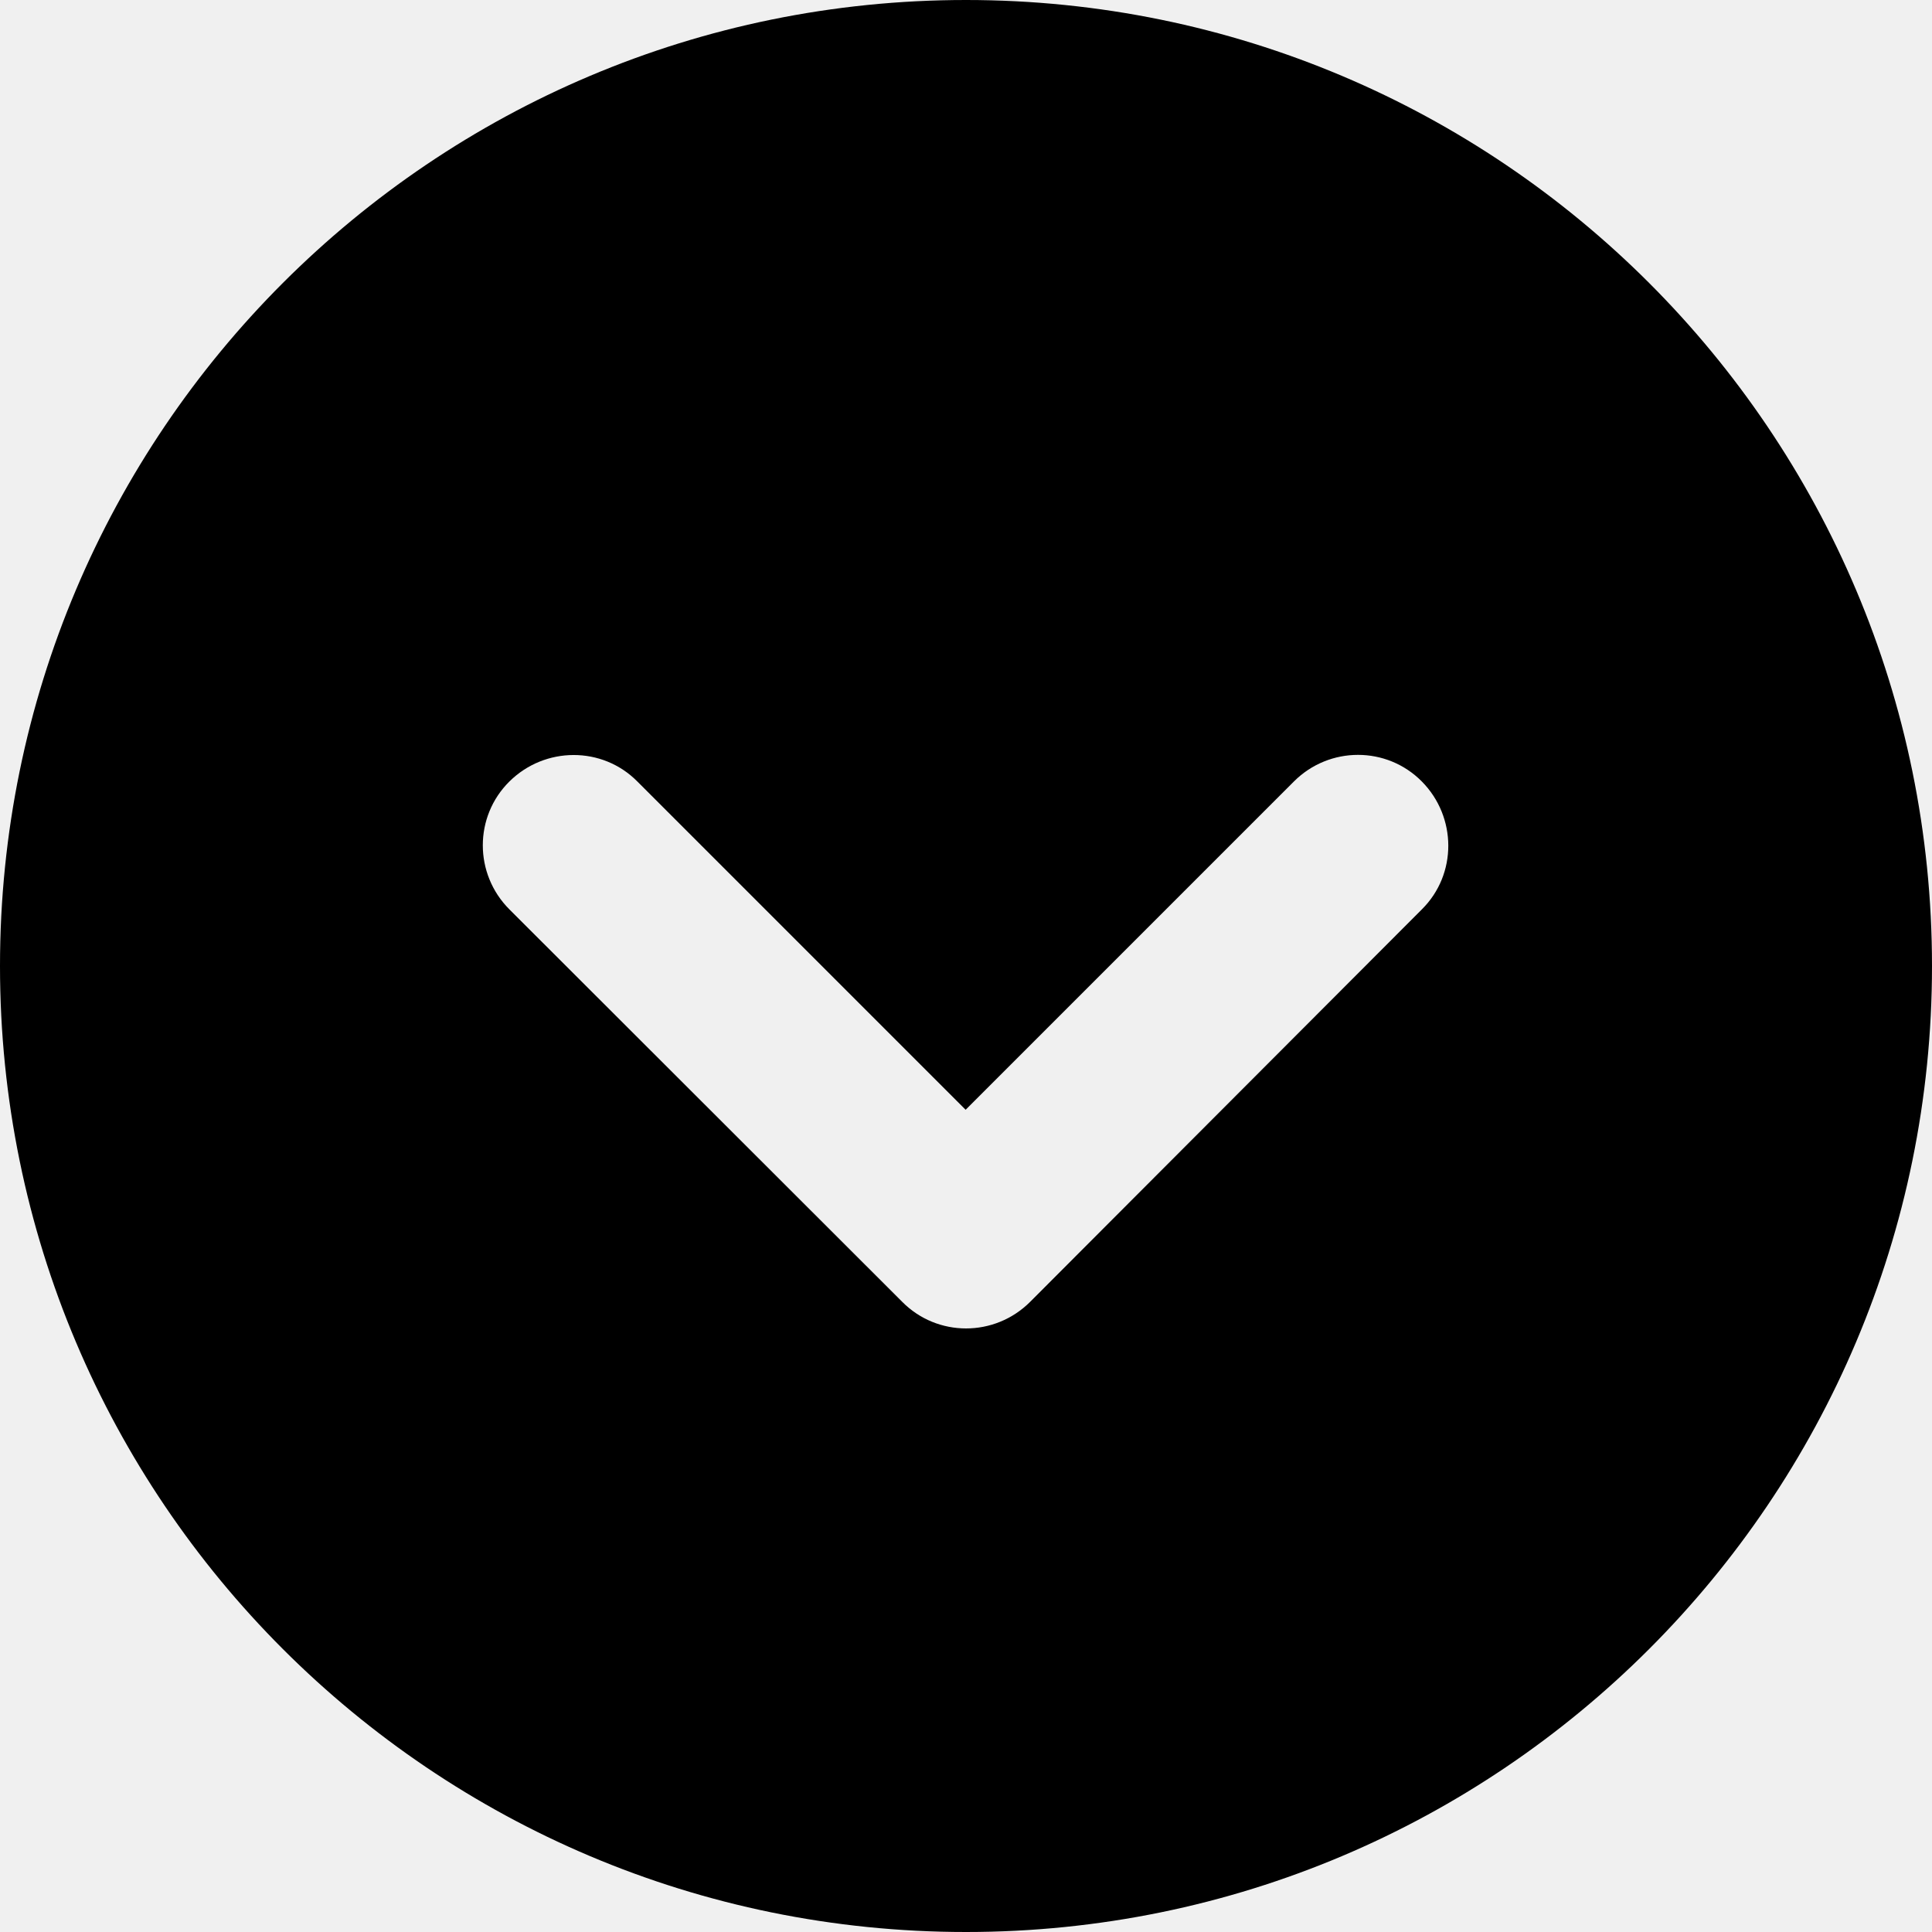
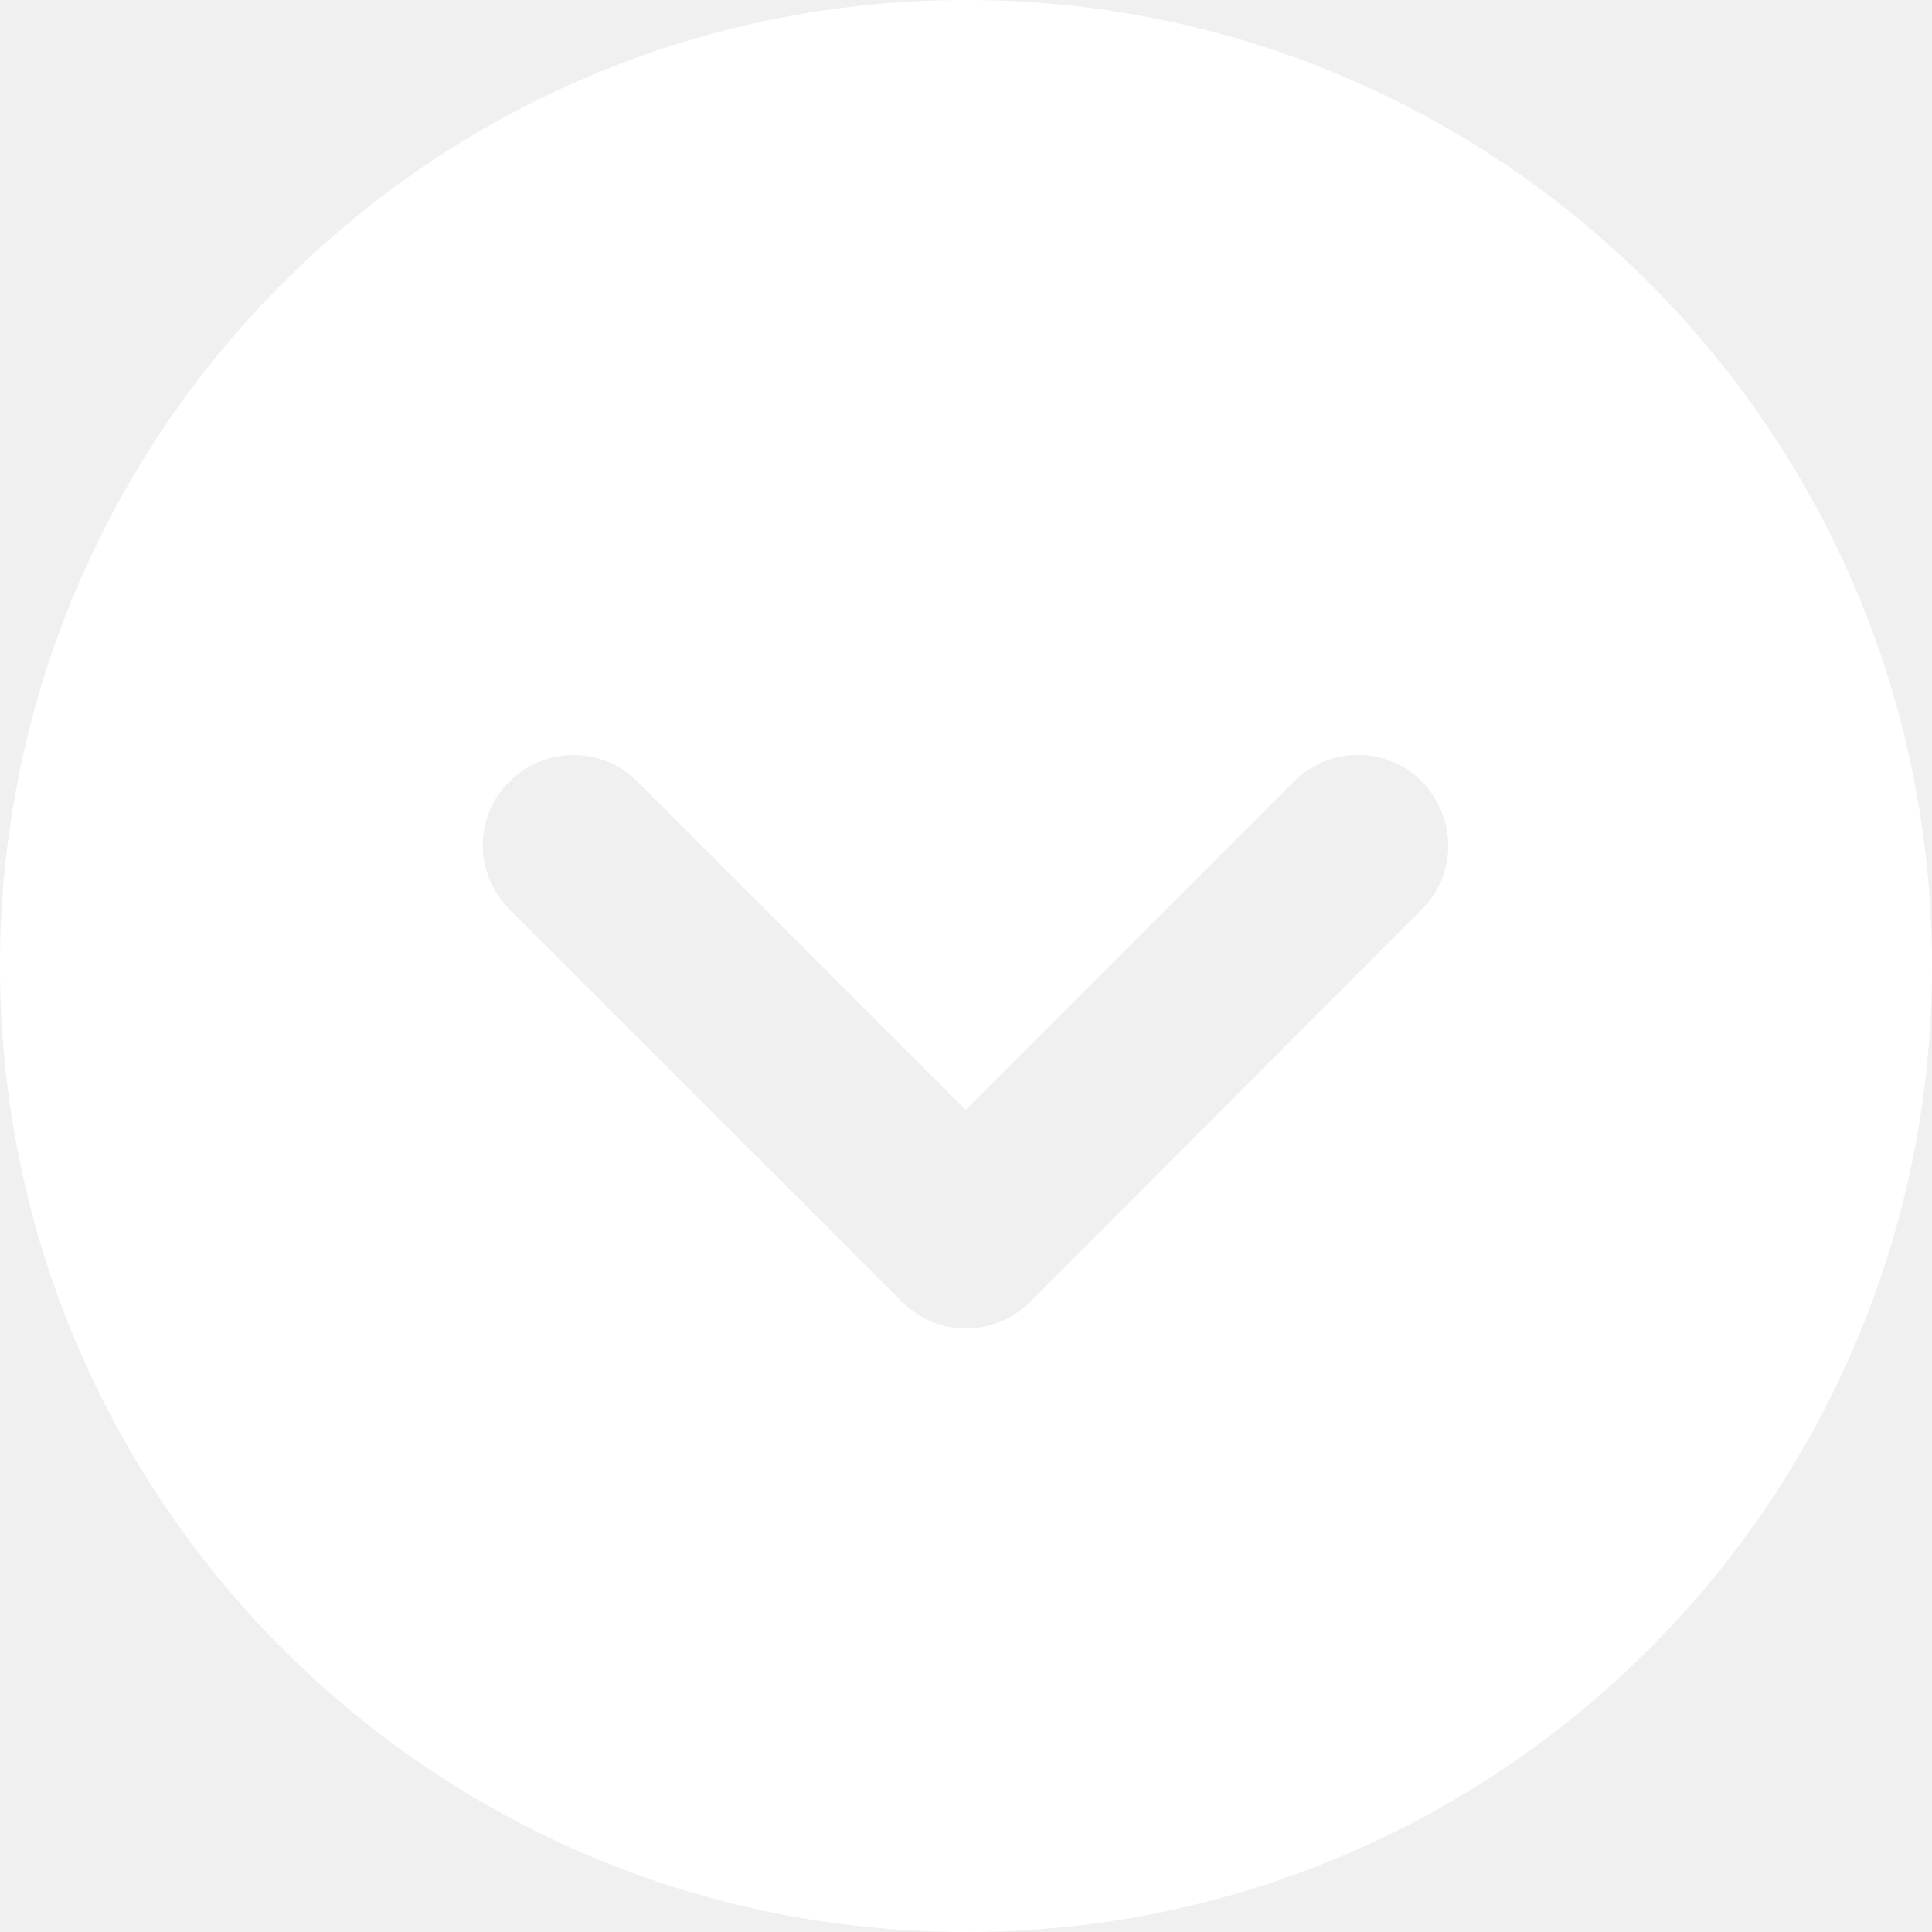
- <svg xmlns="http://www.w3.org/2000/svg" viewBox="0 0 512 512">
+ <svg xmlns="http://www.w3.org/2000/svg" viewBox="0 0 512 512" style="fill: #fff;">
  <path d="M256 0C114.6 0 0 114.6 0 256S114.6 512 256 512s256-114.6 256-256S397.4 0 256 0zM135 241c-9.4-9.4-9.4-24.6 0-33.9s24.6-9.4 33.9 0l87 87 87-87c9.4-9.4 24.6-9.4 33.9 0s9.4 24.6 0 33.9L273 345c-9.4 9.4-24.6 9.4-33.9 0L135 241z" />
</svg>
